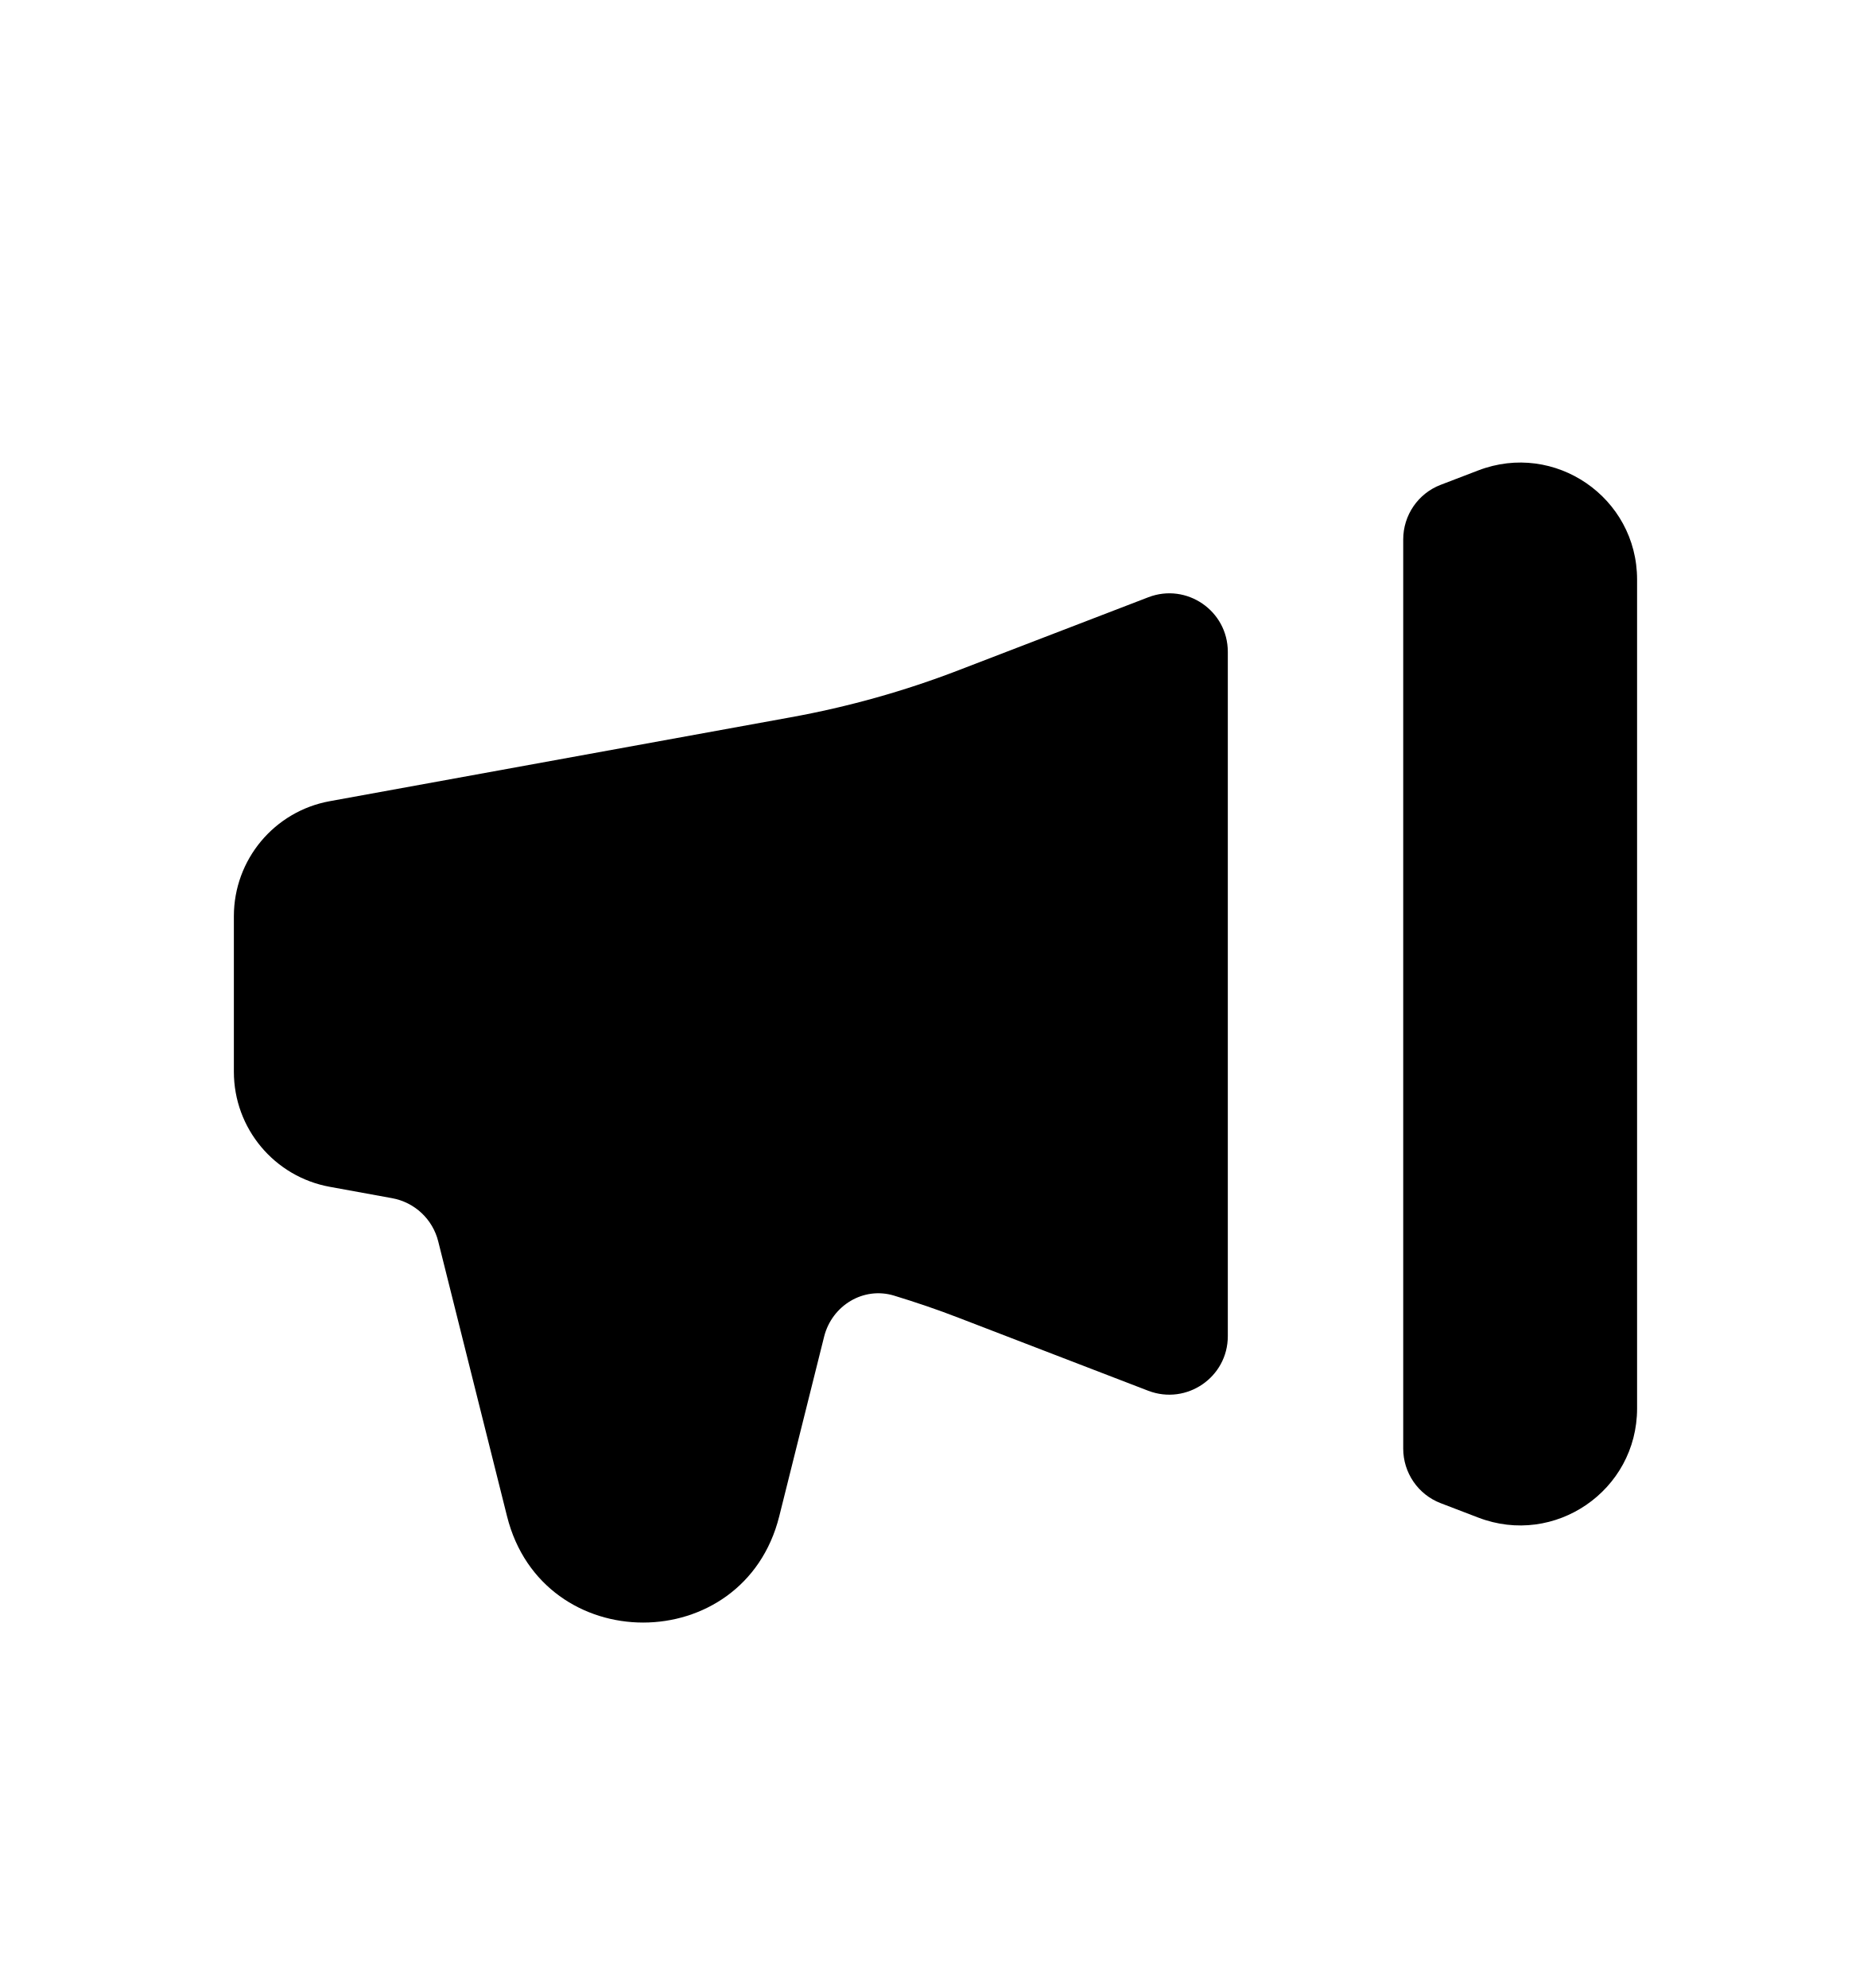
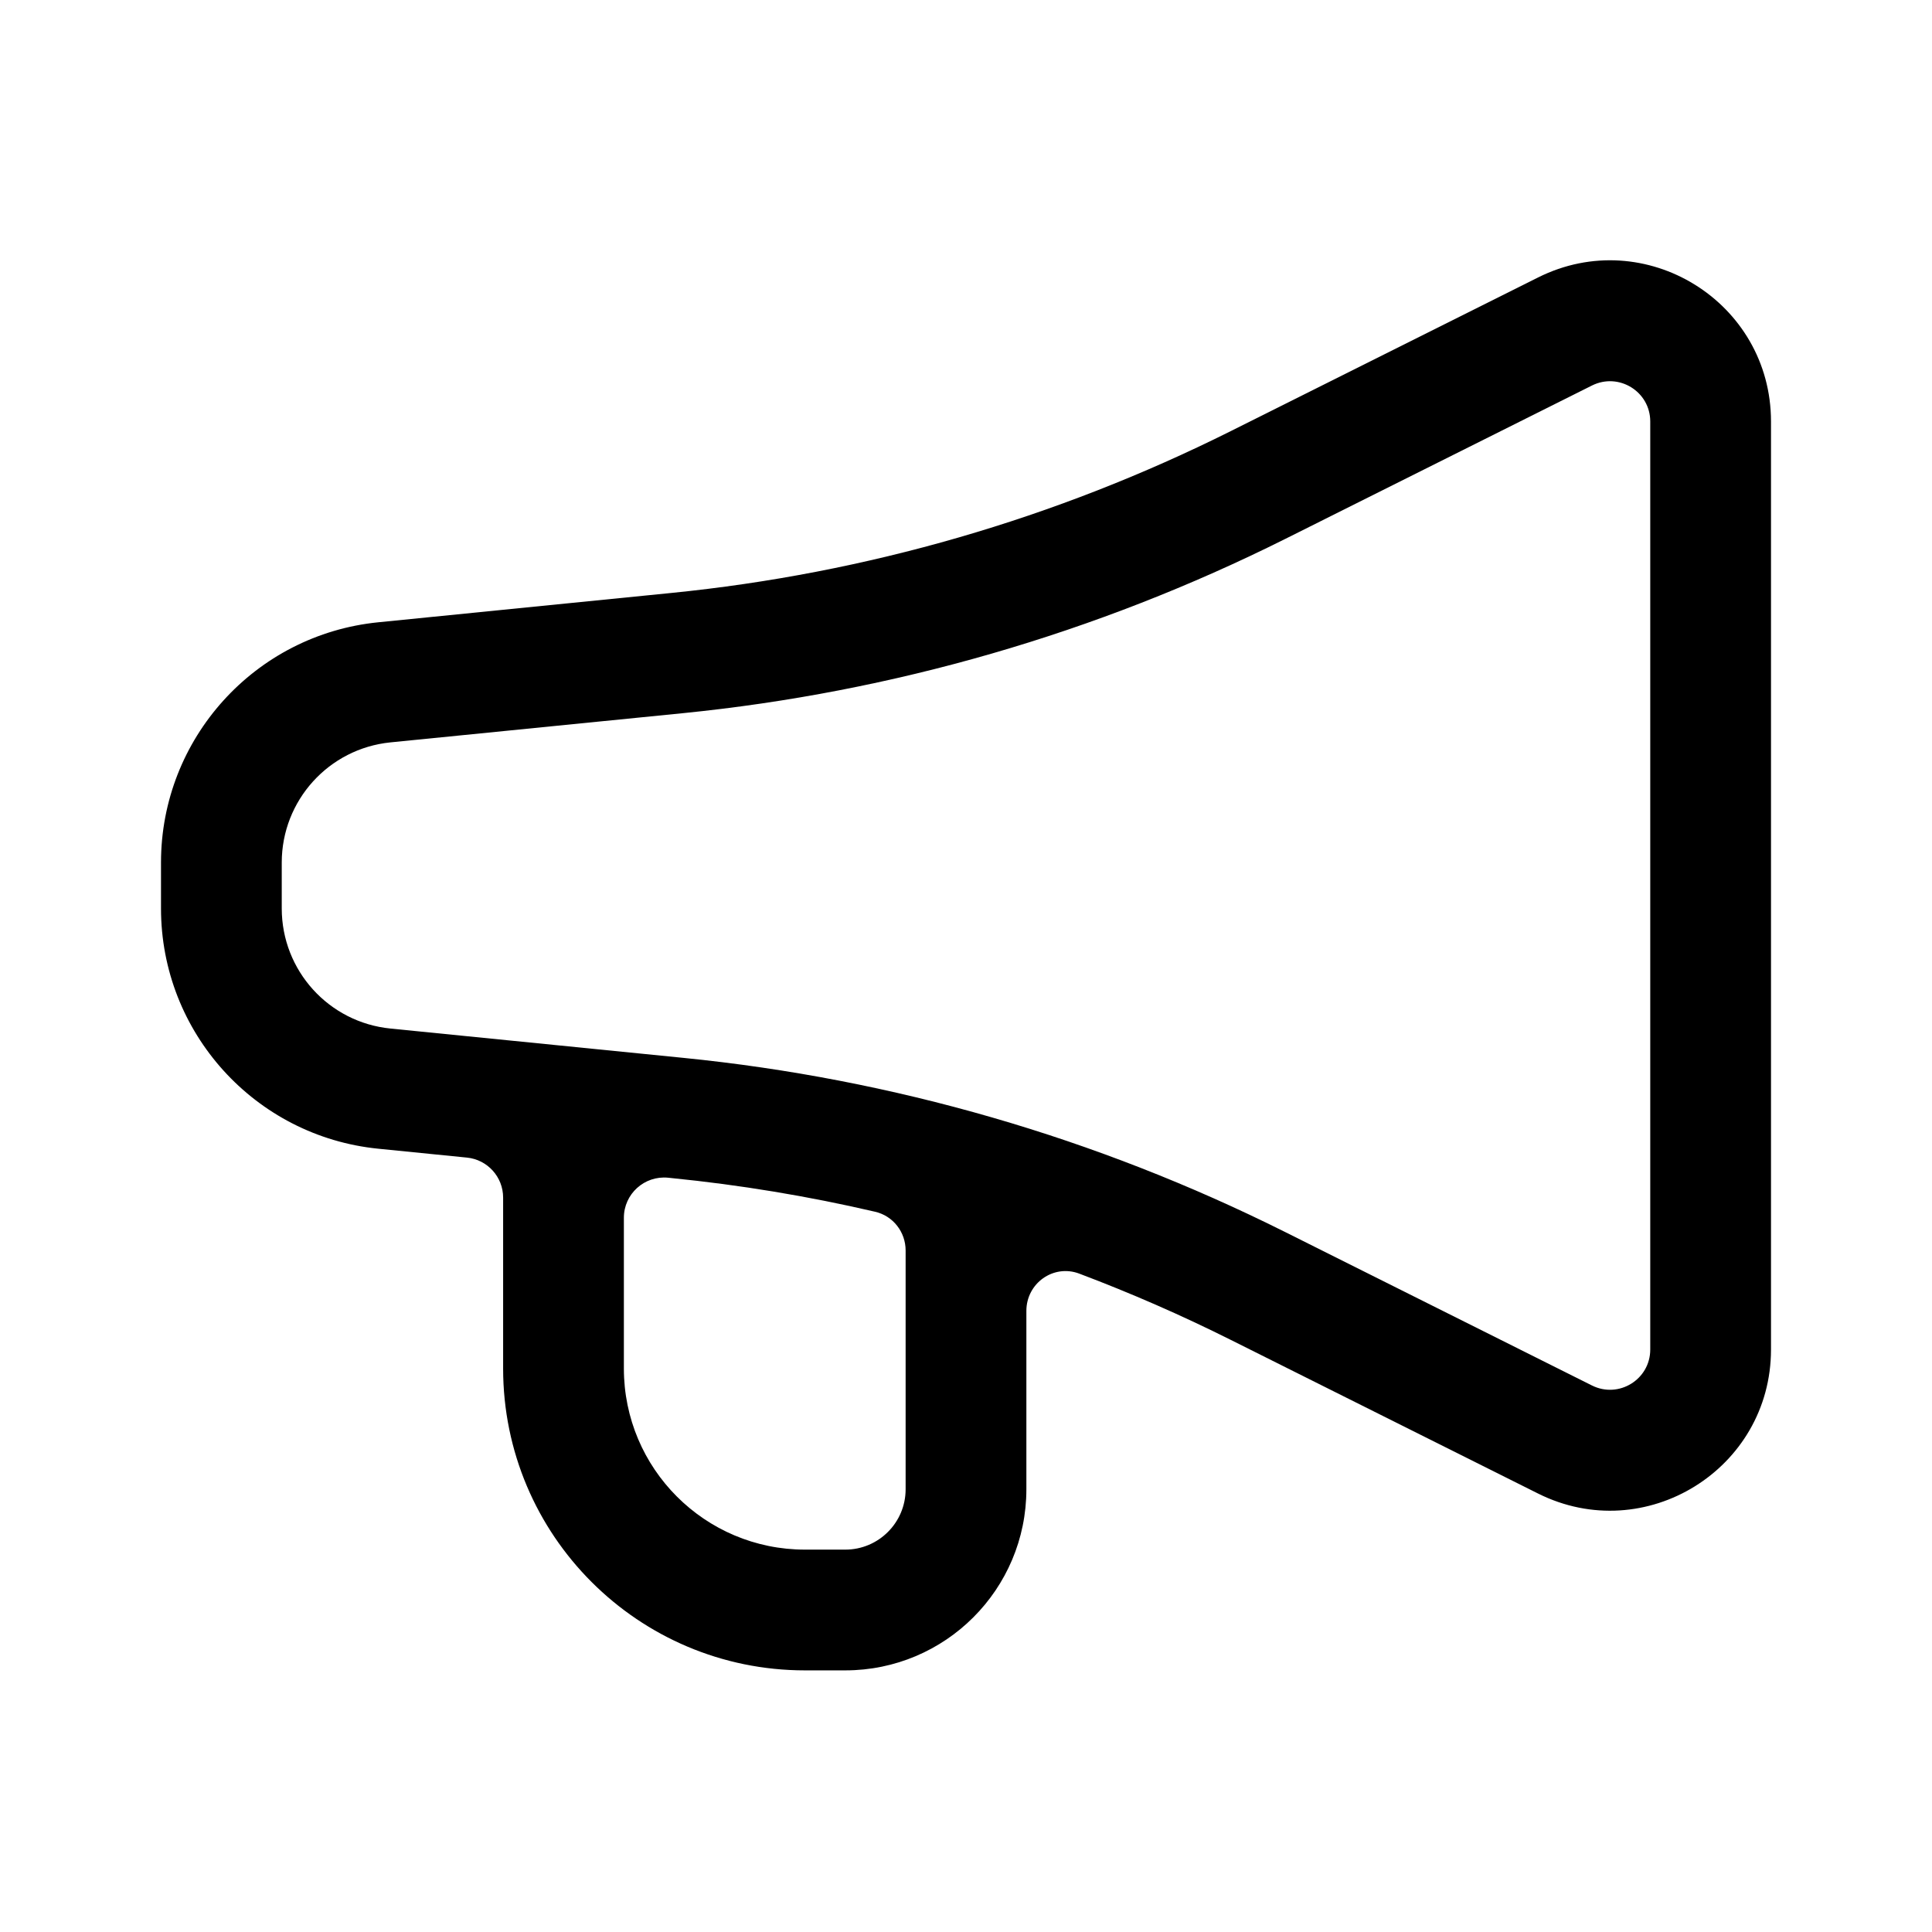
- <svg xmlns="http://www.w3.org/2000/svg" width="16" height="17" viewBox="0 0 16 17" fill="none">
-   <path d="M9.821 5.107C10.148 4.982 10.5 5.223 10.5 5.574V11.426C10.5 11.777 10.148 12.018 9.82 11.893L8.201 11.27C8.018 11.199 7.832 11.136 7.645 11.079C7.383 11 7.115 11.164 7.048 11.429L6.664 12.966C6.361 14.178 4.639 14.178 4.336 12.966L3.748 10.617C3.701 10.426 3.546 10.281 3.353 10.246L2.821 10.149C2.346 10.063 2 9.649 2 9.165V7.835C2 7.351 2.346 6.937 2.821 6.851L6.761 6.134C7.252 6.045 7.735 5.91 8.201 5.73L9.821 5.107Z" fill="black" />
-   <path d="M12.32 12.854C12.127 12.78 12 12.594 12 12.387V4.613C12 4.406 12.127 4.22 12.32 4.146L12.641 4.023C13.296 3.771 14 4.254 14 4.956V12.044C14 12.746 13.296 13.229 12.641 12.977L12.32 12.854Z" fill="black" />
+ <svg xmlns="http://www.w3.org/2000/svg" width="24" height="24" viewBox="0 0 24 24" fill="none">
+   <path fill-rule="evenodd" clip-rule="evenodd" d="M2 10.715C2 9.174 3.168 7.883 4.701 7.73L8.338 7.366C10.759 7.124 13.116 6.442 15.292 5.354L19.106 3.447C20.435 2.782 22 3.749 22 5.236V16.764C22 18.251 20.435 19.218 19.106 18.553L15.292 16.646C14.677 16.338 14.047 16.063 13.406 15.821C13.086 15.701 12.75 15.941 12.75 16.284V18.5C12.75 19.743 11.743 20.75 10.5 20.75H10C7.929 20.75 6.25 19.071 6.25 17V14.877C6.25 14.62 6.055 14.405 5.8 14.38L4.701 14.27C3.168 14.117 2 12.826 2 11.285V10.715ZM20.5 5.236V16.764C20.5 17.136 20.109 17.377 19.776 17.211L15.963 15.304C13.623 14.134 11.09 13.401 8.487 13.141L4.851 12.777C4.084 12.701 3.5 12.056 3.5 11.285V10.715C3.5 9.944 4.084 9.299 4.851 9.222L8.487 8.859C11.09 8.598 13.623 7.865 15.963 6.696L19.776 4.789C20.109 4.623 20.5 4.864 20.5 5.236ZM8.3 14.63C8.005 14.601 7.75 14.832 7.75 15.127V17C7.75 18.243 8.757 19.25 10 19.25H10.5C10.914 19.25 11.25 18.914 11.25 18.5V15.534C11.25 15.305 11.095 15.105 10.872 15.053C10.038 14.859 9.192 14.719 8.338 14.634L8.3 14.63Z" fill="black" />
</svg>
